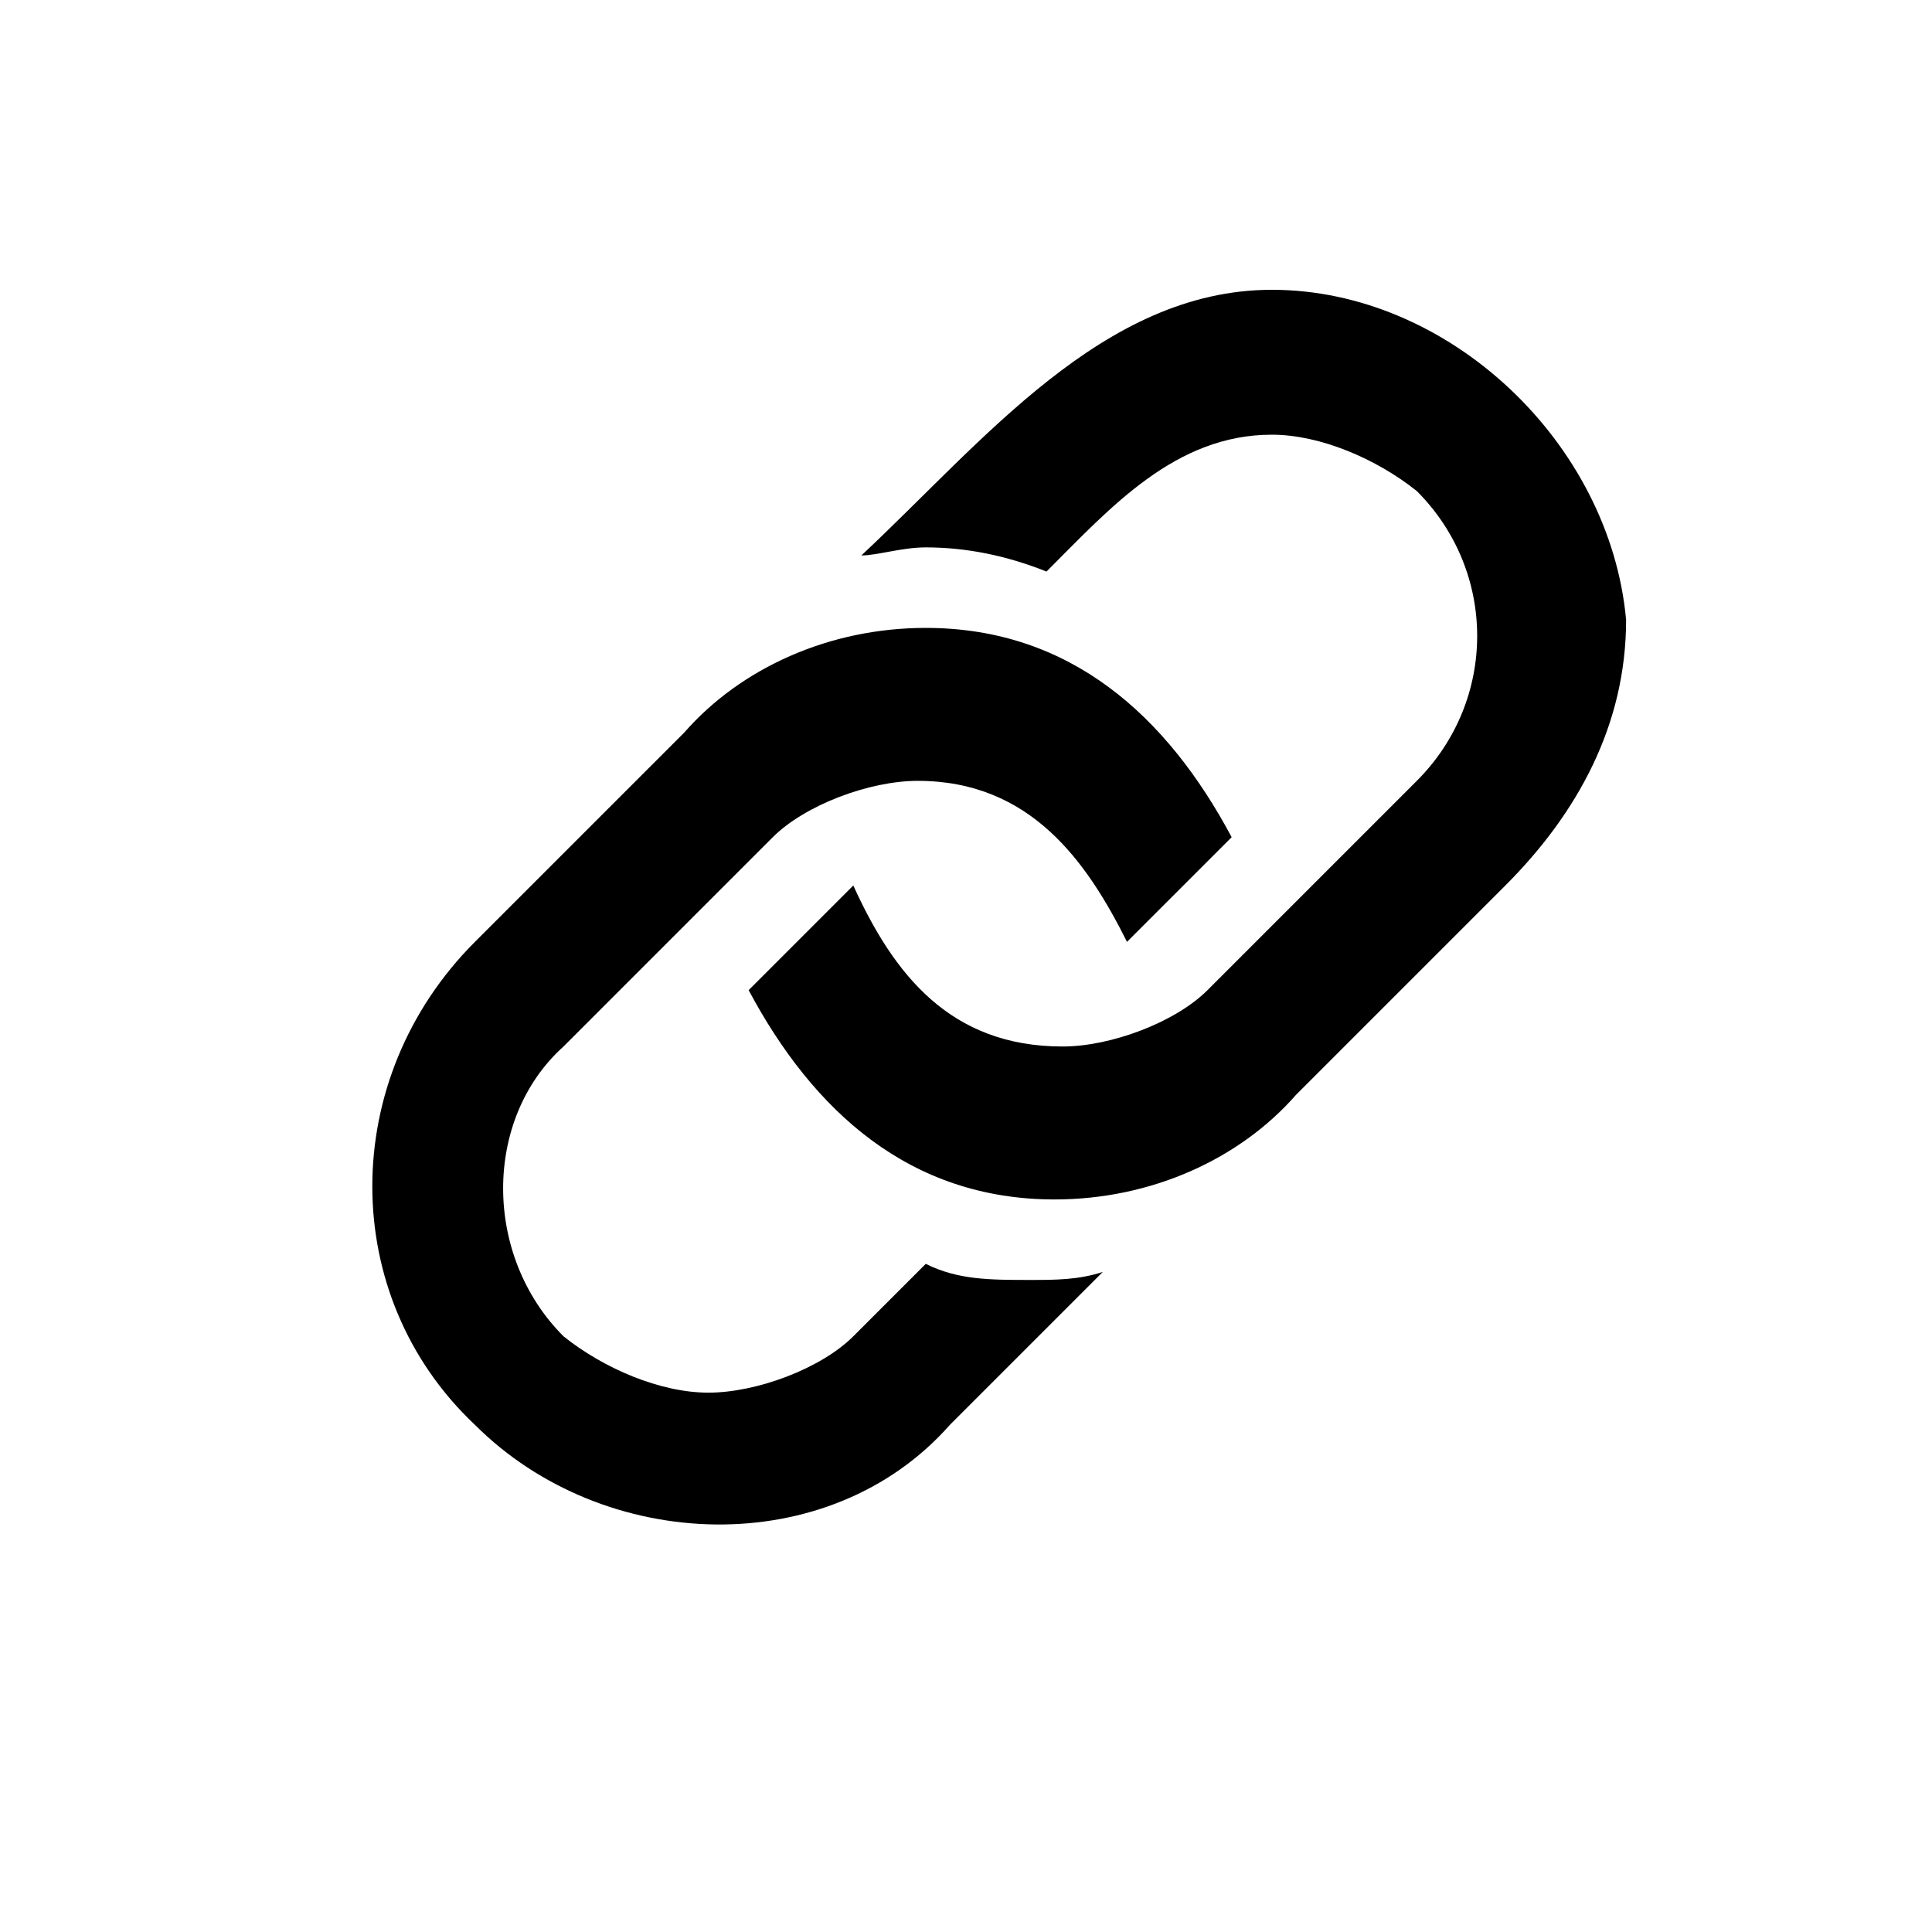
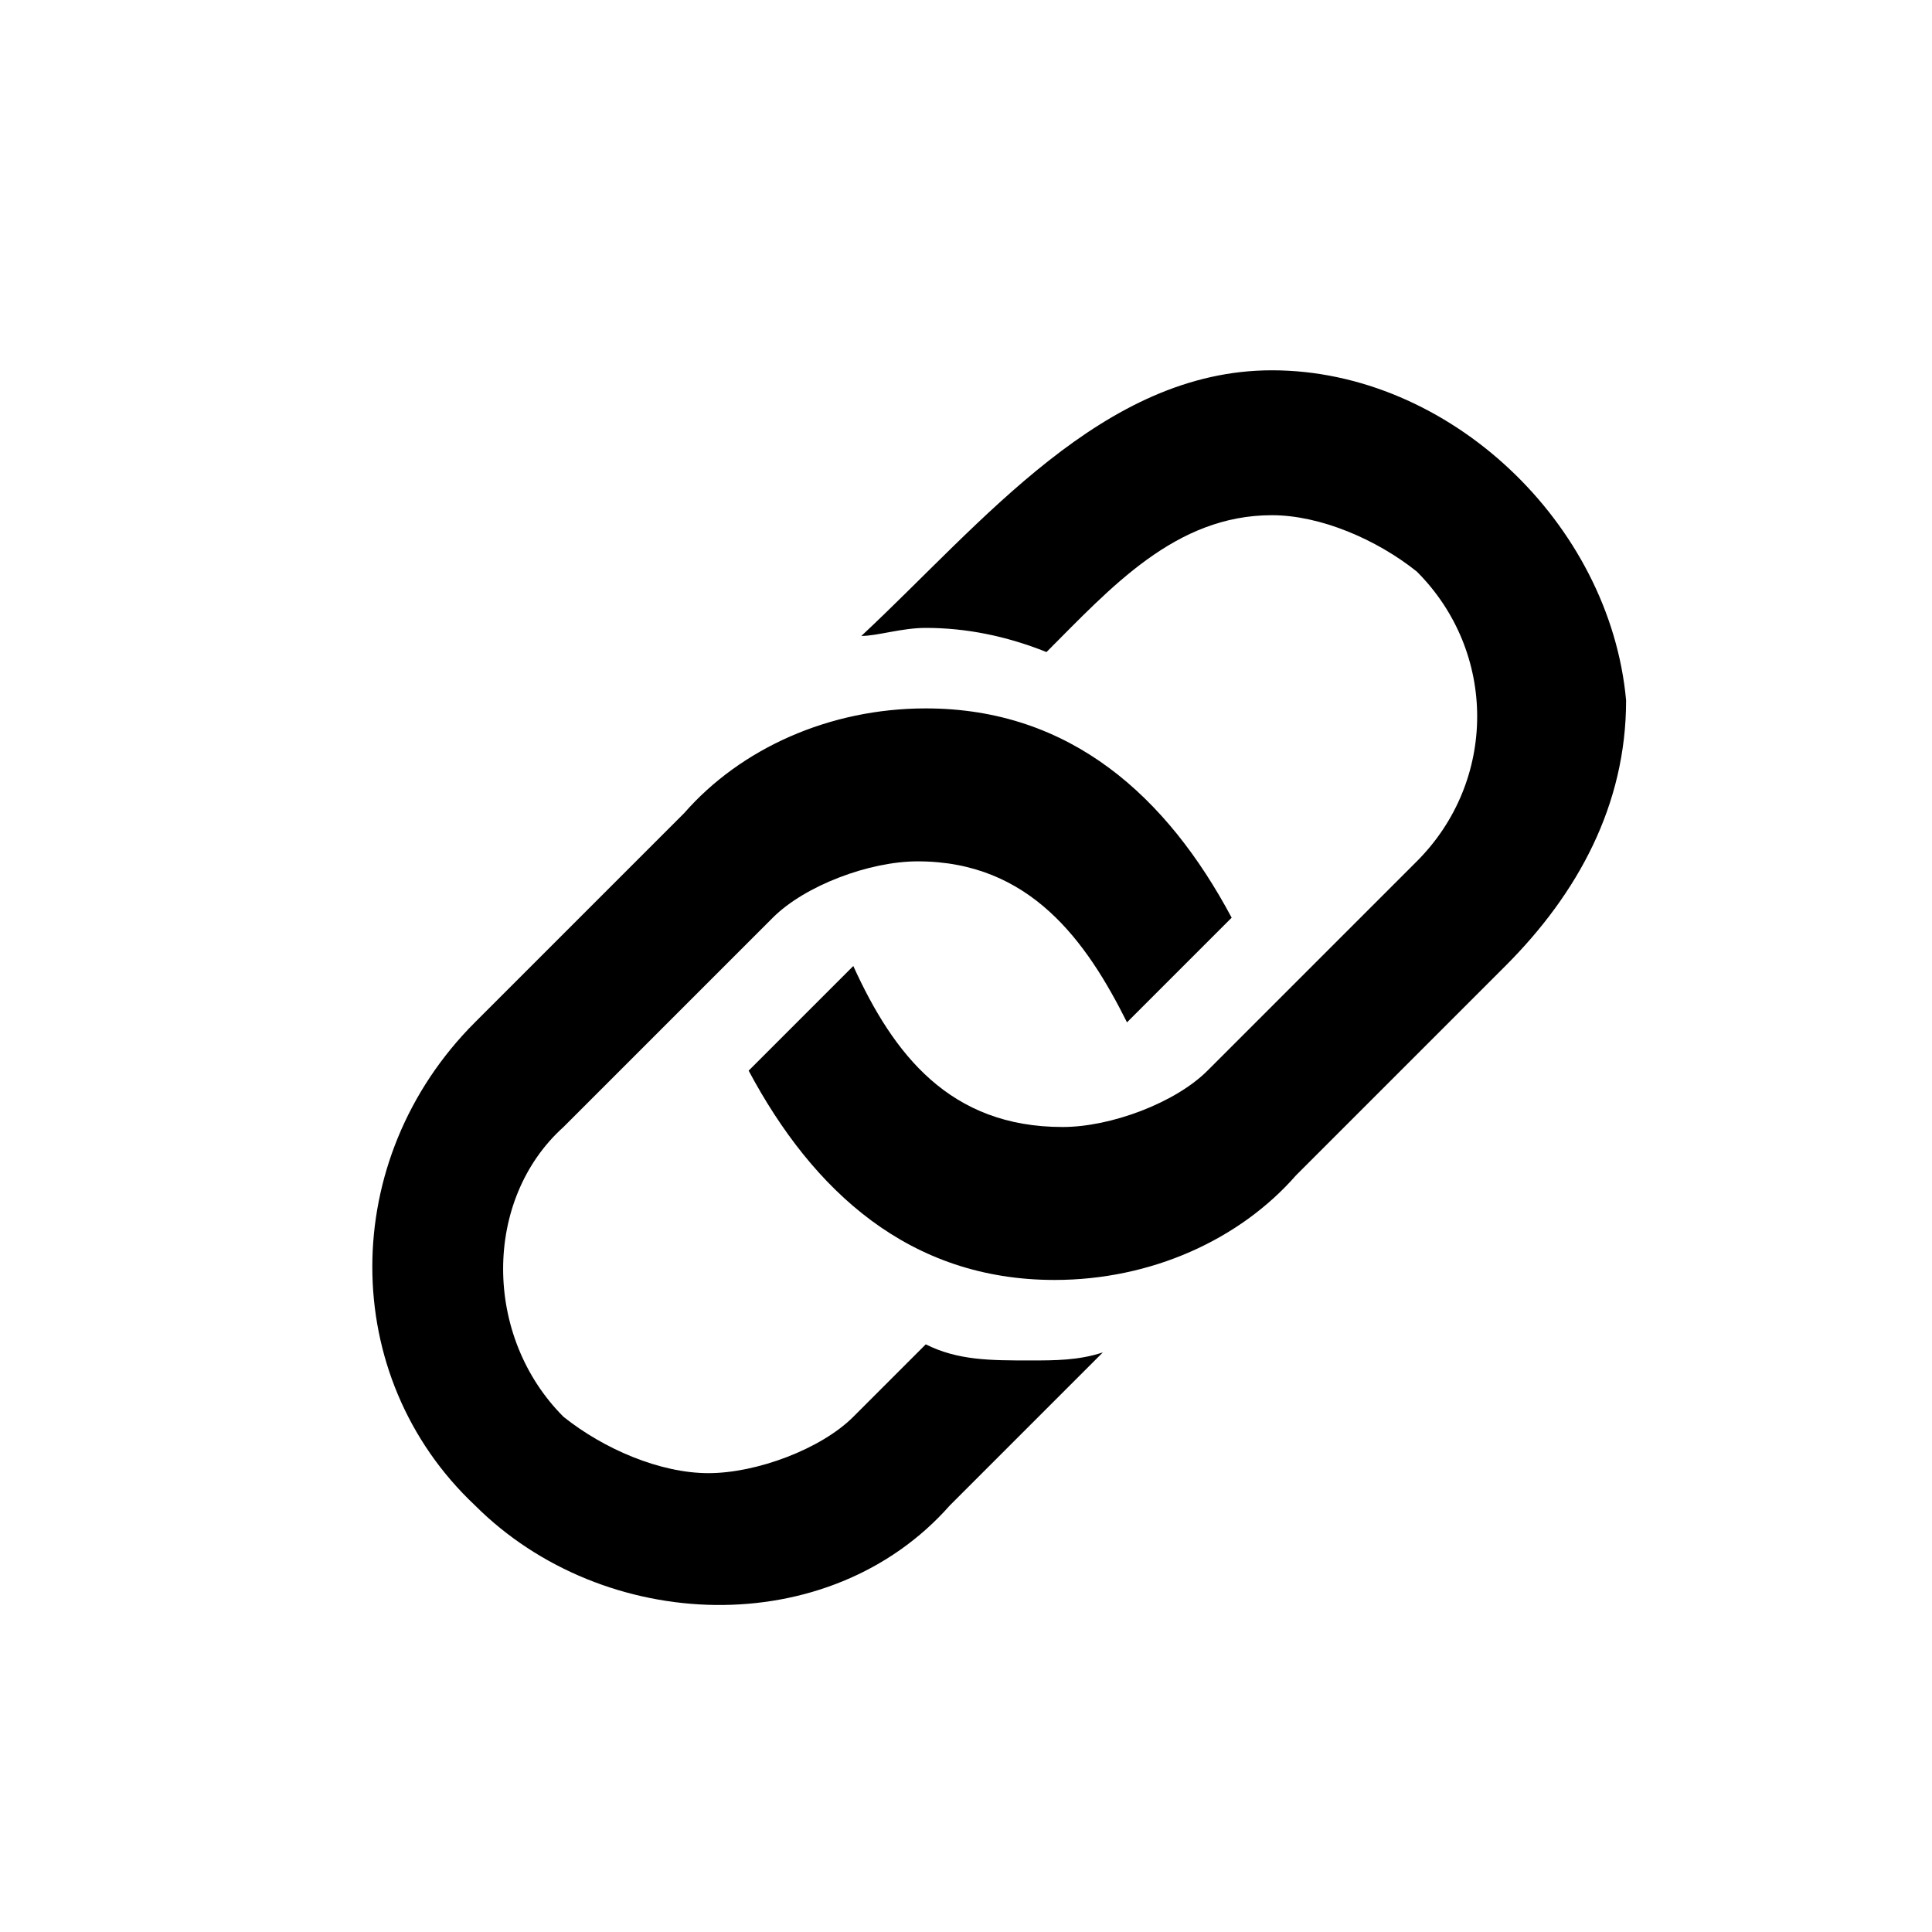
- <svg xmlns="http://www.w3.org/2000/svg" width="24" height="24" viewBox="0 0 24 24">
+ <svg xmlns="http://www.w3.org/2000/svg" version="1.1" id="Layer_1" x="0px" y="0px" viewBox="-487 489 24 24" enable-background="new -487 489 24 24" xml:space="preserve">
  <g>
-     <path d="M15.8 3.6c-2.1 0-3.6 1.9-5.1 3.3.2 0 .5-.1.8-.1.5 0 1 .1 1.5.3.8-.8 1.6-1.7 2.8-1.7.6 0 1.3.3 1.8.7 1 1 1 2.6 0 3.6l-2.6 2.6c-.4.4-1.2.7-1.8.7-1.4 0-2.1-.9-2.6-2l-1.3 1.3c.8 1.5 2 2.6 3.8 2.6 1.2 0 2.3-.5 3-1.3l2.6-2.6c.9-.9 1.5-2 1.5-3.3-.2-2.2-2.2-4.1-4.4-4.1zm-4.3 12.1l-.9.9c-.4.4-1.2.7-1.8.7-.6 0-1.3-.3-1.8-.7-1-1-1-2.7 0-3.6l2.6-2.6c.4-.4 1.2-.7 1.8-.7 1.4 0 2.1 1 2.6 2l1.3-1.3c-.8-1.5-2-2.6-3.8-2.6-1.2 0-2.3.5-3 1.3l-2.6 2.6c-1.7 1.7-1.7 4.4 0 6 1.6 1.6 4.4 1.7 5.9 0l1.9-1.9c-.3.1-.6.1-.9.1-.5 0-.9 0-1.3-.2z" />
+     <path d="M-471.2,493.6c-2.1,0-3.6,1.9-5.1,3.3c0.2,0,0.5-0.1,0.8-0.1c0.5,0,1,0.1,1.5,0.3c0.8-0.8,1.6-1.7,2.8-1.7   c0.6,0,1.3,0.3,1.8,0.7c1,1,1,2.6,0,3.6l-2.6,2.6c-0.4,0.4-1.2,0.7-1.8,0.7c-1.4,0-2.1-0.9-2.6-2l-1.3,1.3c0.8,1.5,2,2.6,3.8,2.6   c1.2,0,2.3-0.5,3-1.3l2.6-2.6c0.9-0.9,1.5-2,1.5-3.3C-467,495.5-469,493.6-471.2,493.6z M-475.5,505.7l-0.9,0.9   c-0.4,0.4-1.2,0.7-1.8,0.7c-0.6,0-1.3-0.3-1.8-0.7c-1-1-1-2.7,0-3.6l2.6-2.6c0.4-0.4,1.2-0.7,1.8-0.7c1.4,0,2.1,1,2.6,2l1.3-1.3   c-0.8-1.5-2-2.6-3.8-2.6c-1.2,0-2.3,0.5-3,1.3l-2.6,2.6c-1.7,1.7-1.7,4.4,0,6c1.6,1.6,4.4,1.7,5.9,0l1.9-1.9   c-0.3,0.1-0.6,0.1-0.9,0.1C-474.7,505.9-475.1,505.9-475.5,505.7z" />
  </g>
</svg>
